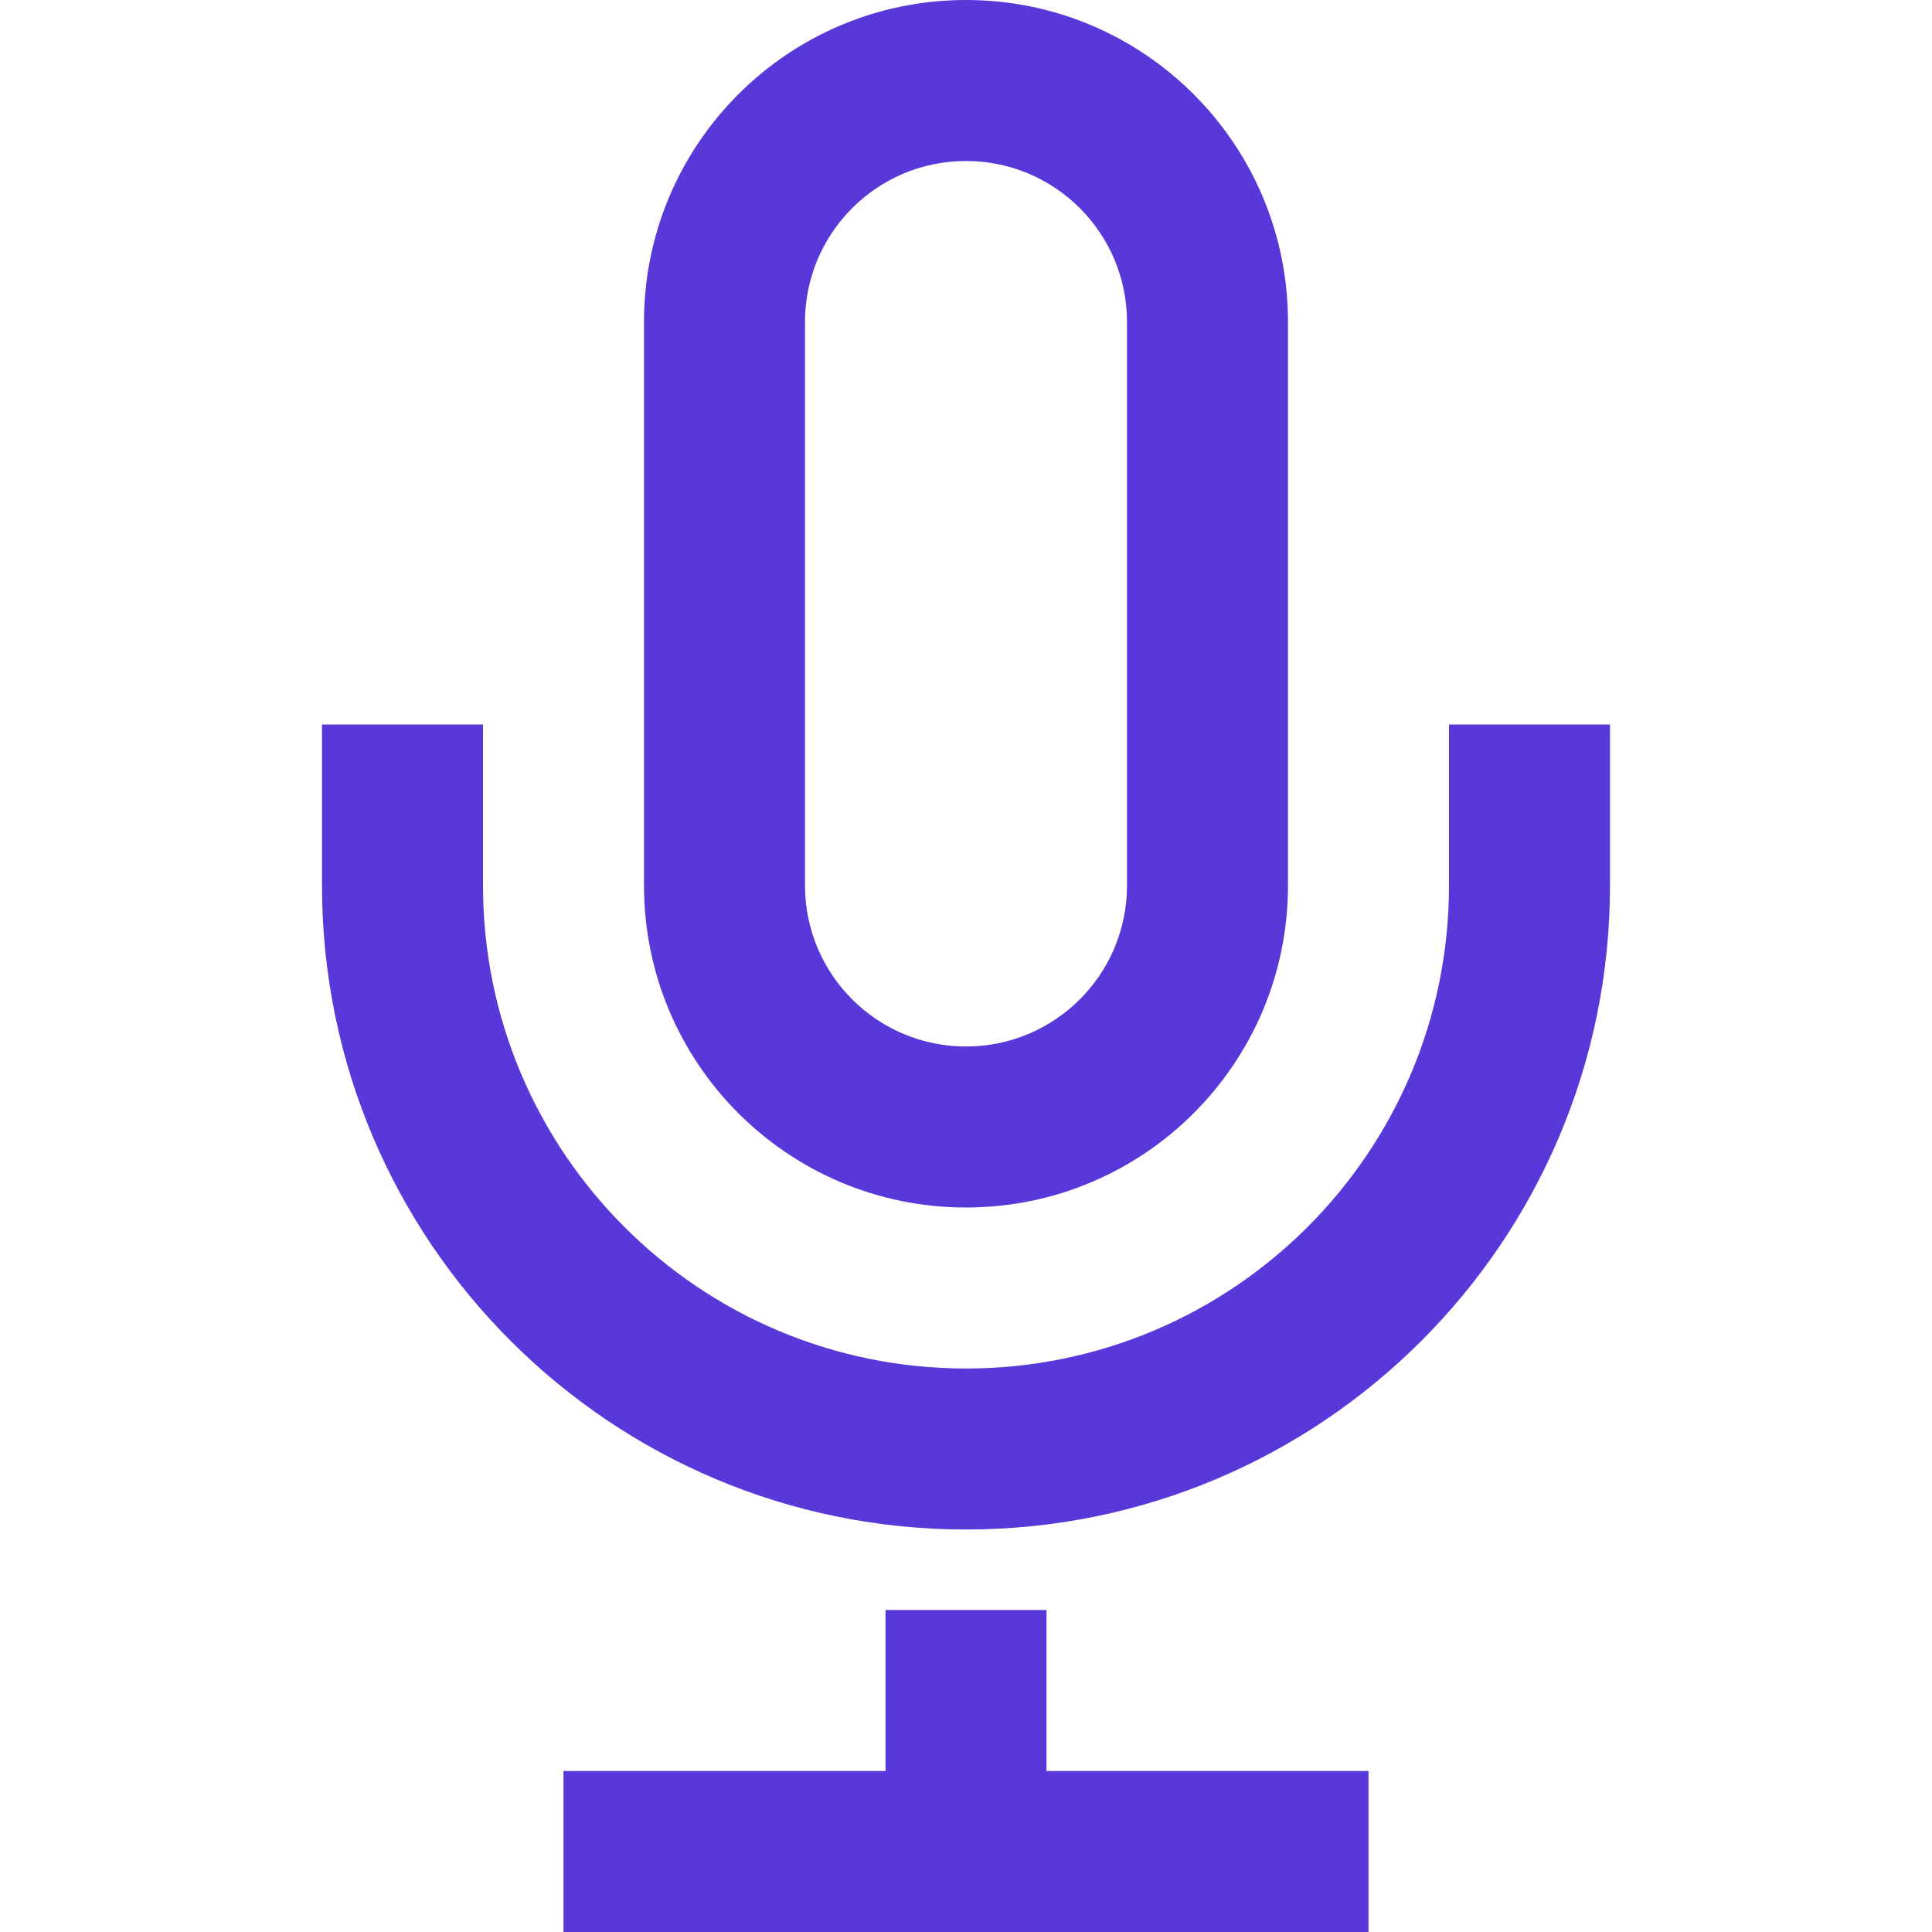
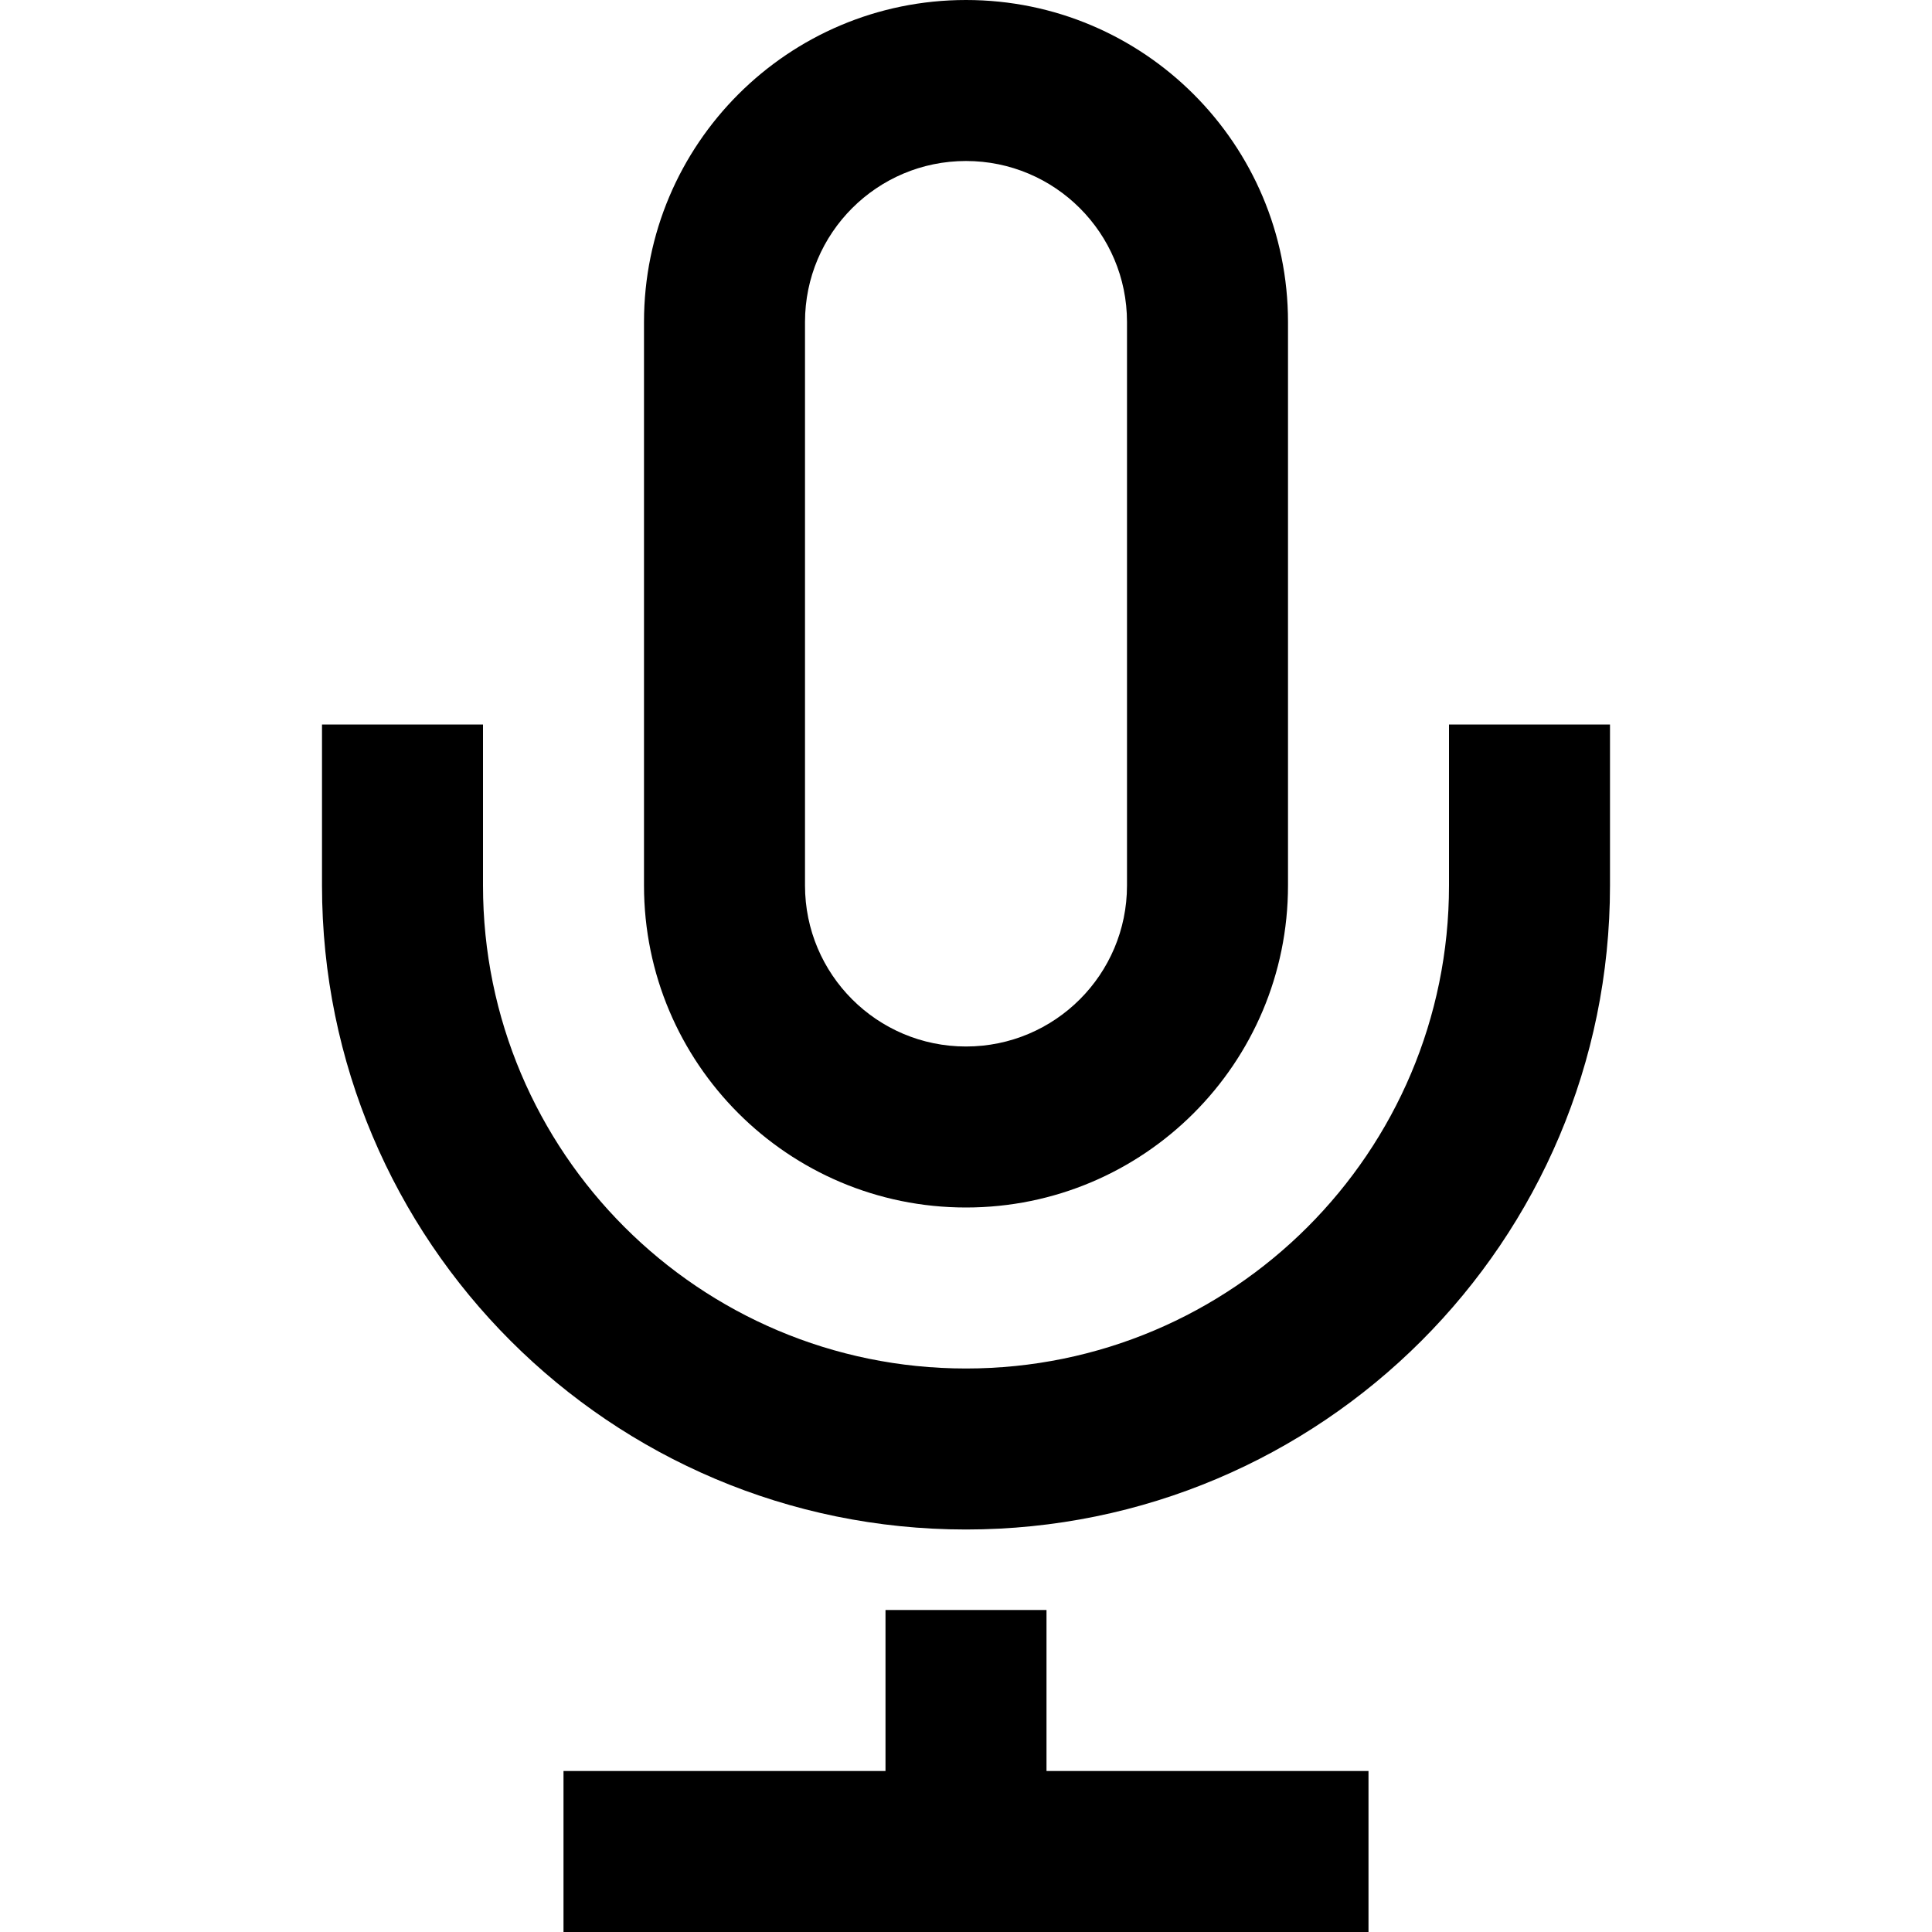
<svg xmlns="http://www.w3.org/2000/svg" id="Layer_1" data-name="Layer 1" viewBox="0 0 84 84">
-   <defs>
-     <style>.cls-1{fill:#5938d9;}</style>
-   </defs>
+   <defs />
  <path class="cls-1" d="M42,7a7,7,0,0,1,7,7V38.5a7,7,0,0,1-14,0V14A7,7,0,0,1,42,7Zm0-7A14,14,0,0,0,28,14V38.5a14,14,0,0,0,28,0V14A14,14,0,0,0,42,0ZM70,31.5v7a28,28,0,0,1-56,0v-7h7v7a21,21,0,0,0,42,0v-7ZM45.5,77V70h-7v7h-14v7h35V77Z" />
</svg>
